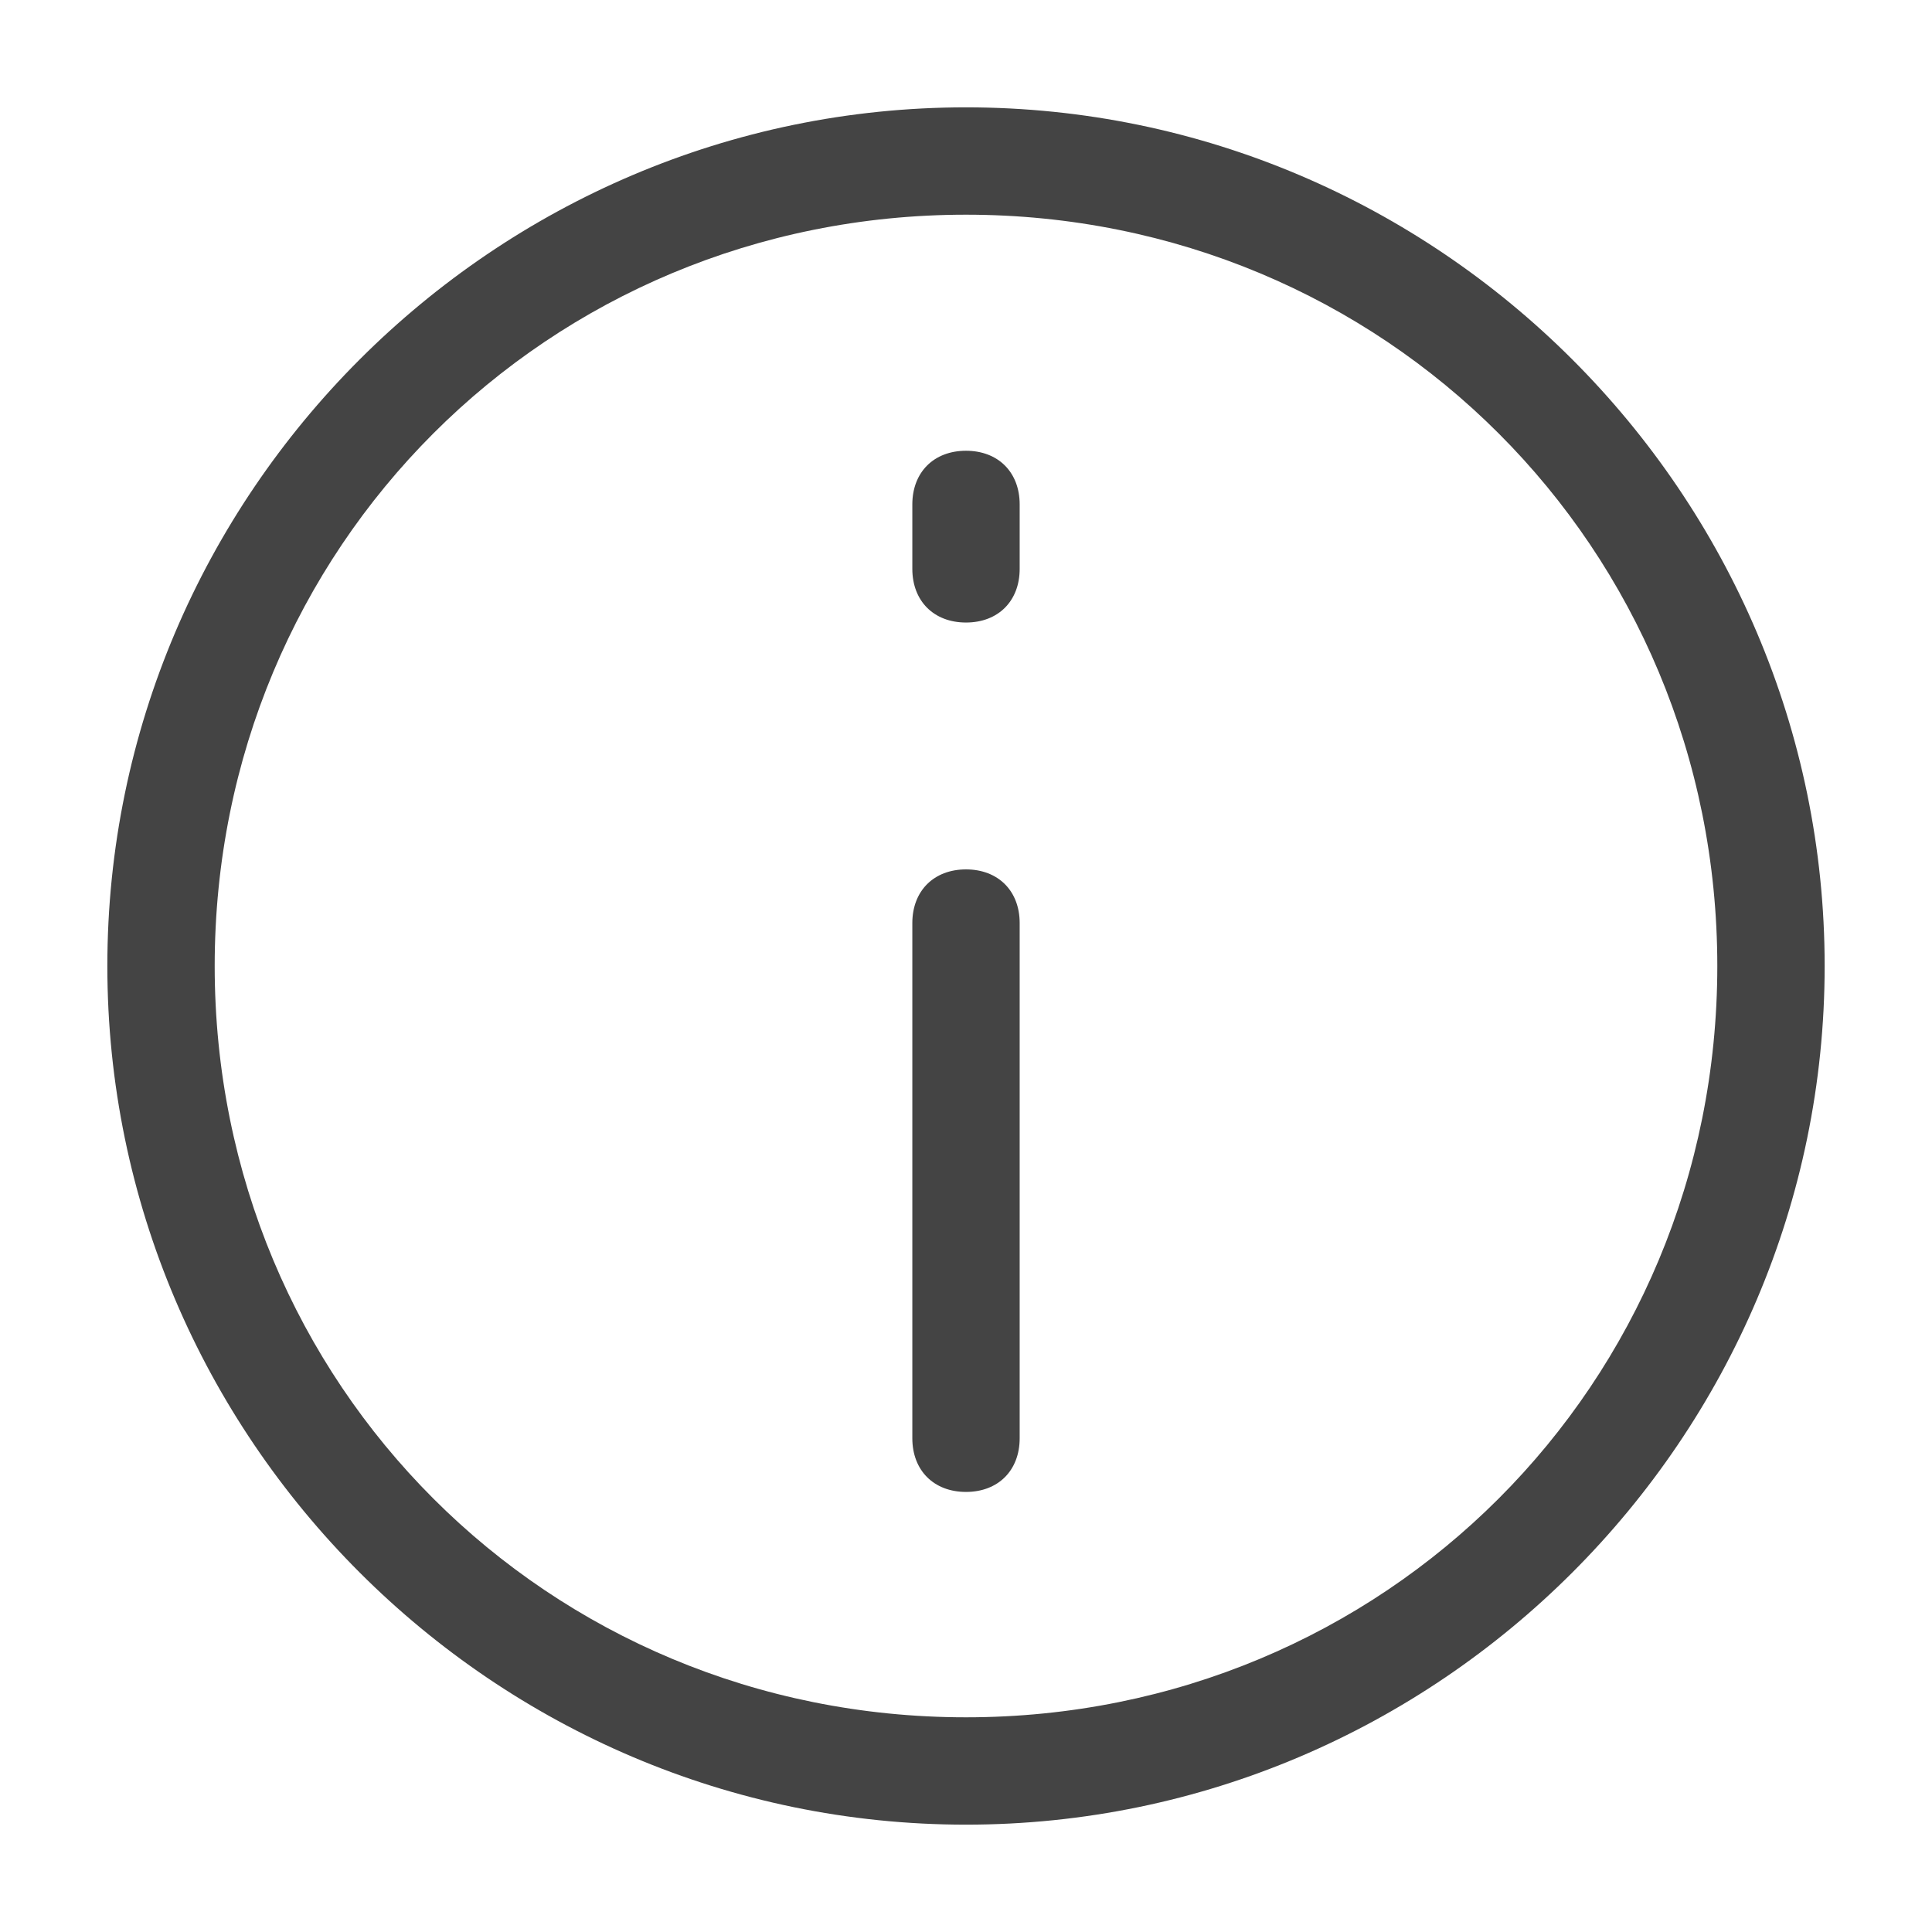
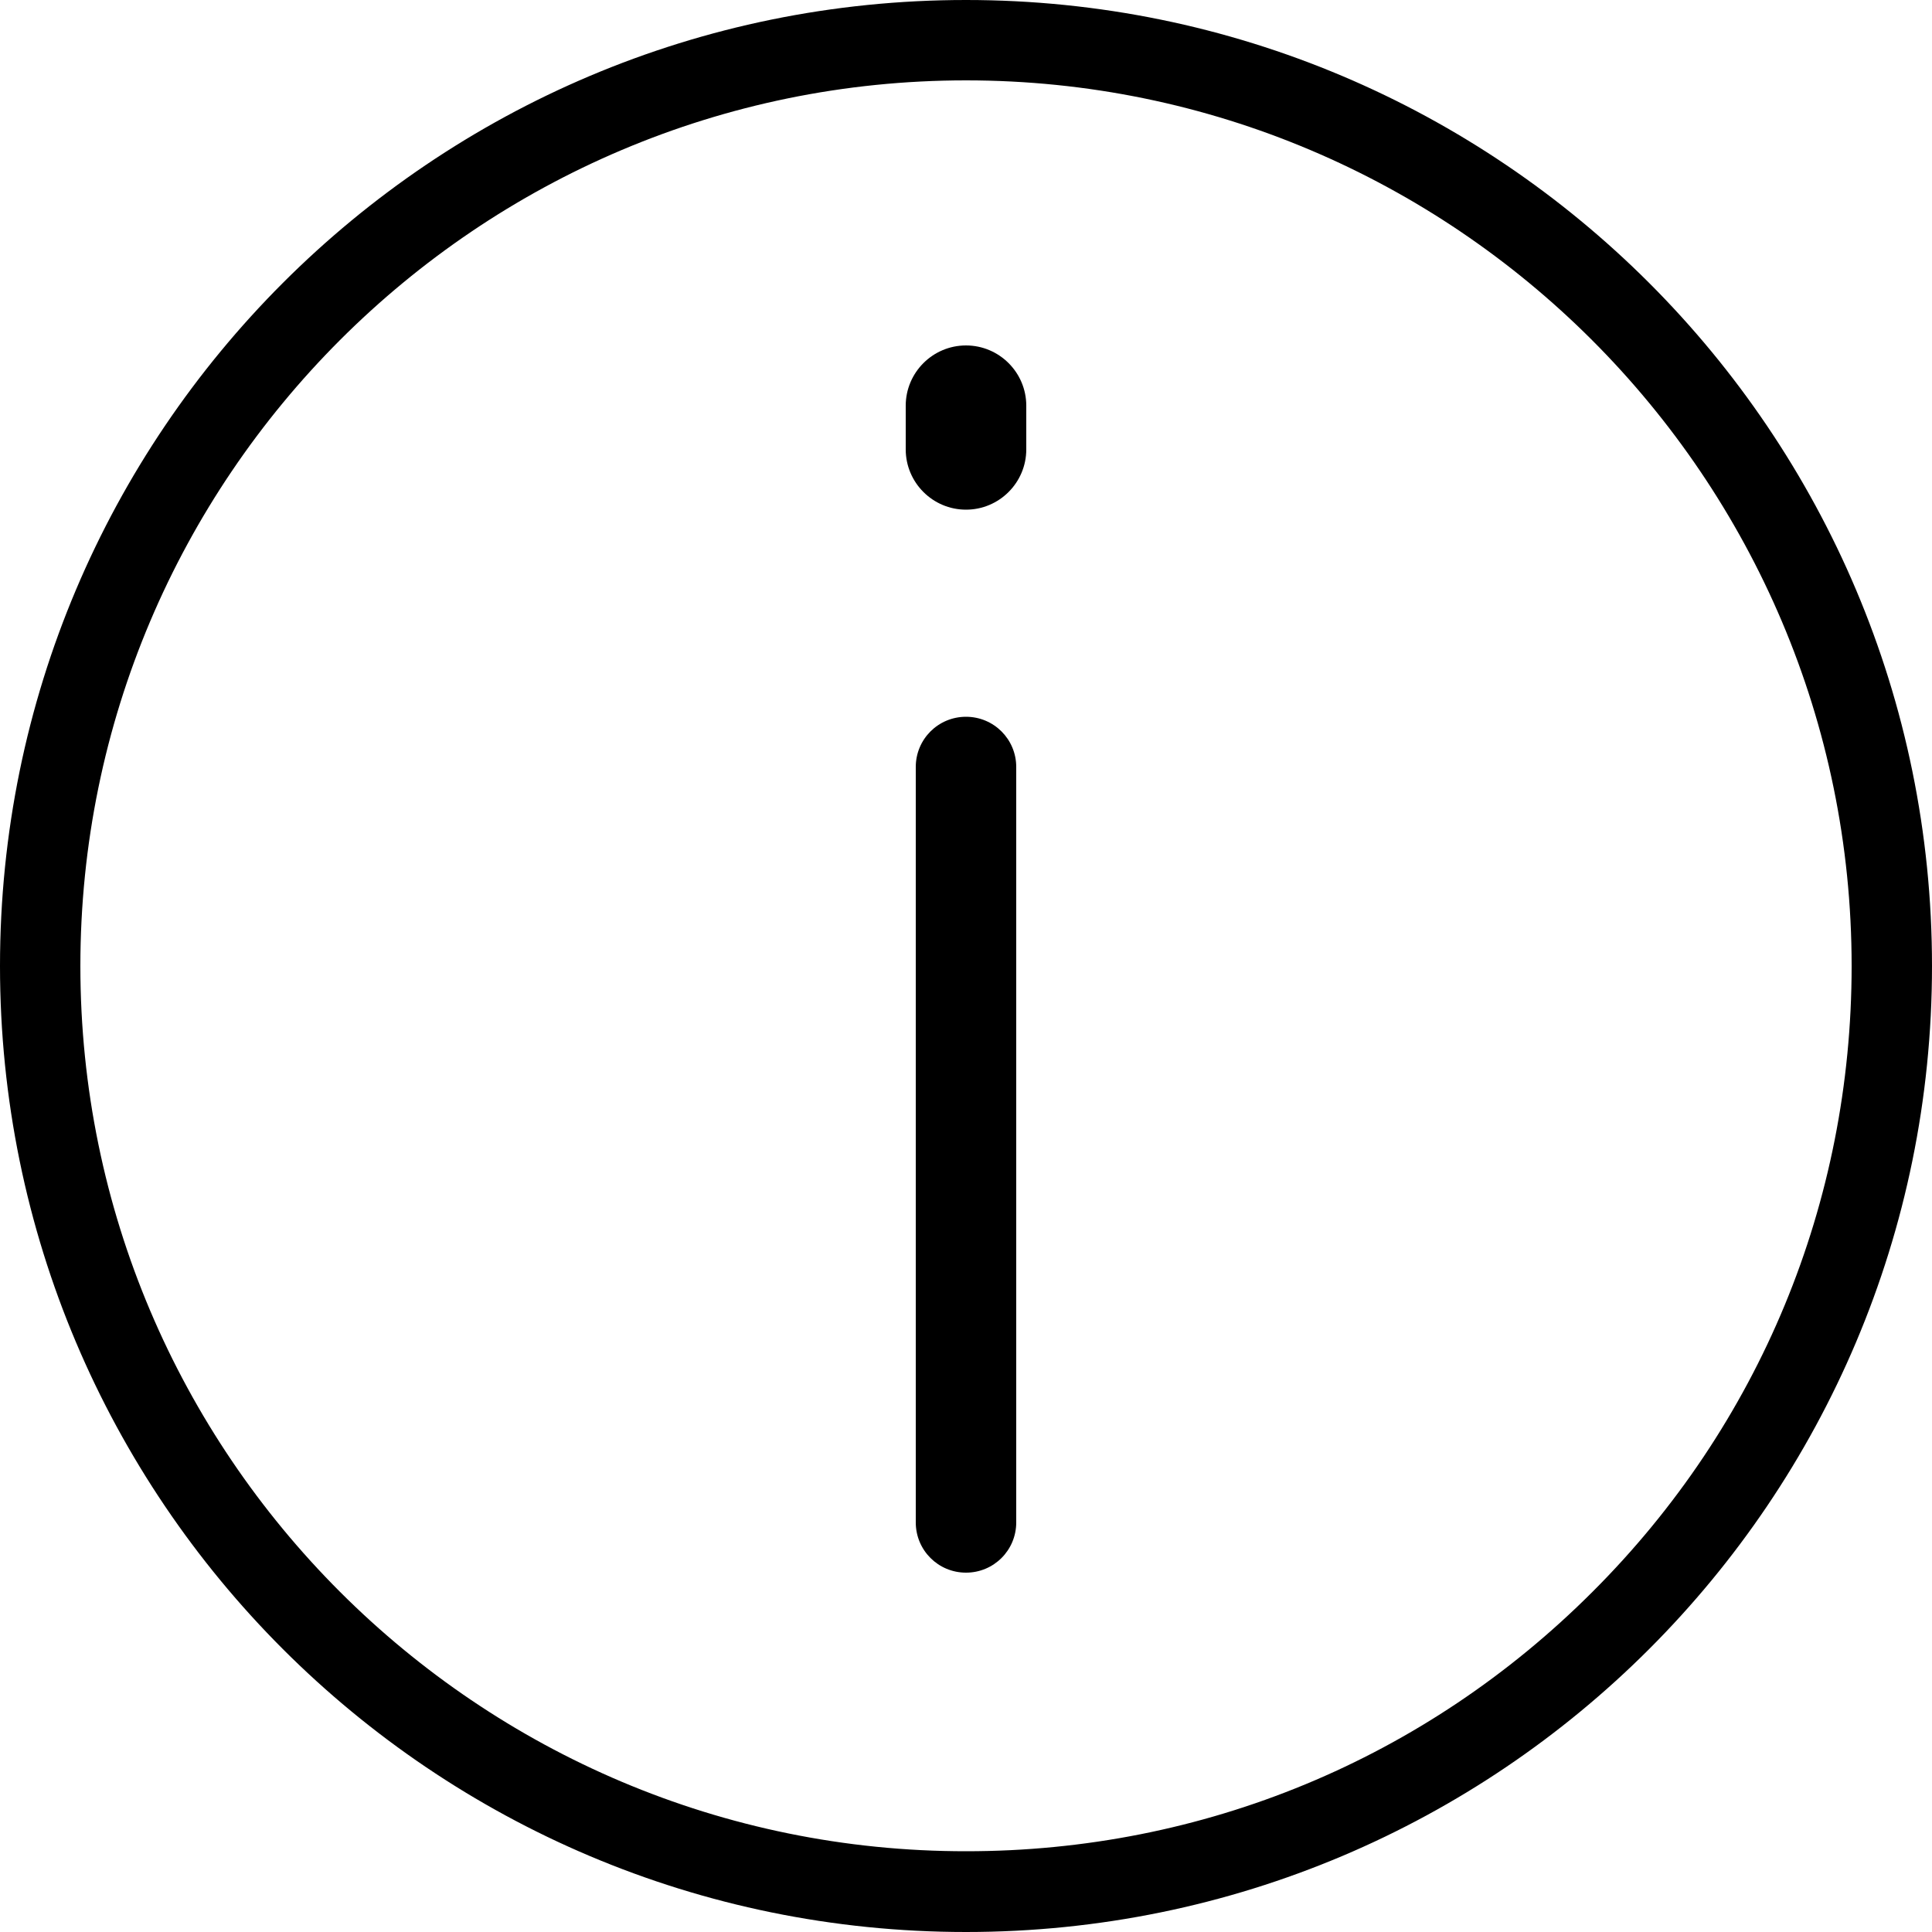
- <svg xmlns="http://www.w3.org/2000/svg" version="1.1" width="32" height="32" viewBox="0 0 32 32">
-   <path fill="#444444" d="M16 24.711c-0.533 0-0.889-0.356-0.889-0.889v-8.533c0-0.533 0.356-0.889 0.889-0.889s0.889 0.356 0.889 0.889v8.533c0 0.533-0.356 0.889-0.889 0.889z" />
-   <path fill="#444444" d="M16 10.311c-0.533 0-0.889-0.356-0.889-0.889v-1.067c0-0.533 0.356-0.889 0.889-0.889s0.889 0.356 0.889 0.889v1.067c0 0.533-0.356 0.889-0.889 0.889z" />
-   <path fill="#444444" d="M16 3.556c6.933 0 12.444 5.511 12.444 12.444s-5.511 12.444-12.444 12.444-12.444-5.511-12.444-12.444 5.511-12.444 12.444-12.444zM16 1.778c-7.822 0-14.222 6.4-14.222 14.222s6.4 14.222 14.222 14.222 14.222-6.4 14.222-14.222-6.4-14.222-14.222-14.222v0z" />
+ <svg xmlns="http://www.w3.org/2000/svg" version="1.1" id="Layer_1" x="0px" y="0px" width="500px" height="500px" viewBox="0 0 500 500" enable-background="new 0 0 500 500" xml:space="preserve">
+   <g>
+     <g>
+       <path d="M250,407c-7.2,0-13-5.8-13-13V198.5c0-7.2,5.8-13,13-13c7.2,0,13,5.8,13,13V394C263,401.2,257.2,407,250,407z" />
+     </g>
+     <g>
+       <path d="M250,131.9c-8.6,0-15.6-7-15.6-15.6v-11.3c0-8.6,7-15.6,15.6-15.6c8.6,0,15.6,7,15.6,15.6v11.3    C265.6,124.9,258.6,131.9,250,131.9z" />
+     </g>
+     <g>
+       <g>
+         <path d="M250,20.8c126.4,0,229.2,102.8,229.2,229.2c0,61.2-23.8,118.8-67.1,162c-43.3,43.3-100.8,67.1-162,67.1     C123.6,479.2,20.8,376.4,20.8,250C20.8,123.6,123.6,20.8,250,20.8 M250,0C111.9,0,0,111.9,0,250s111.9,250,250,250     s250-111.9,250-250S388.1,0,250,0L250,0z" />
+       </g>
+     </g>
+   </g>
</svg>
